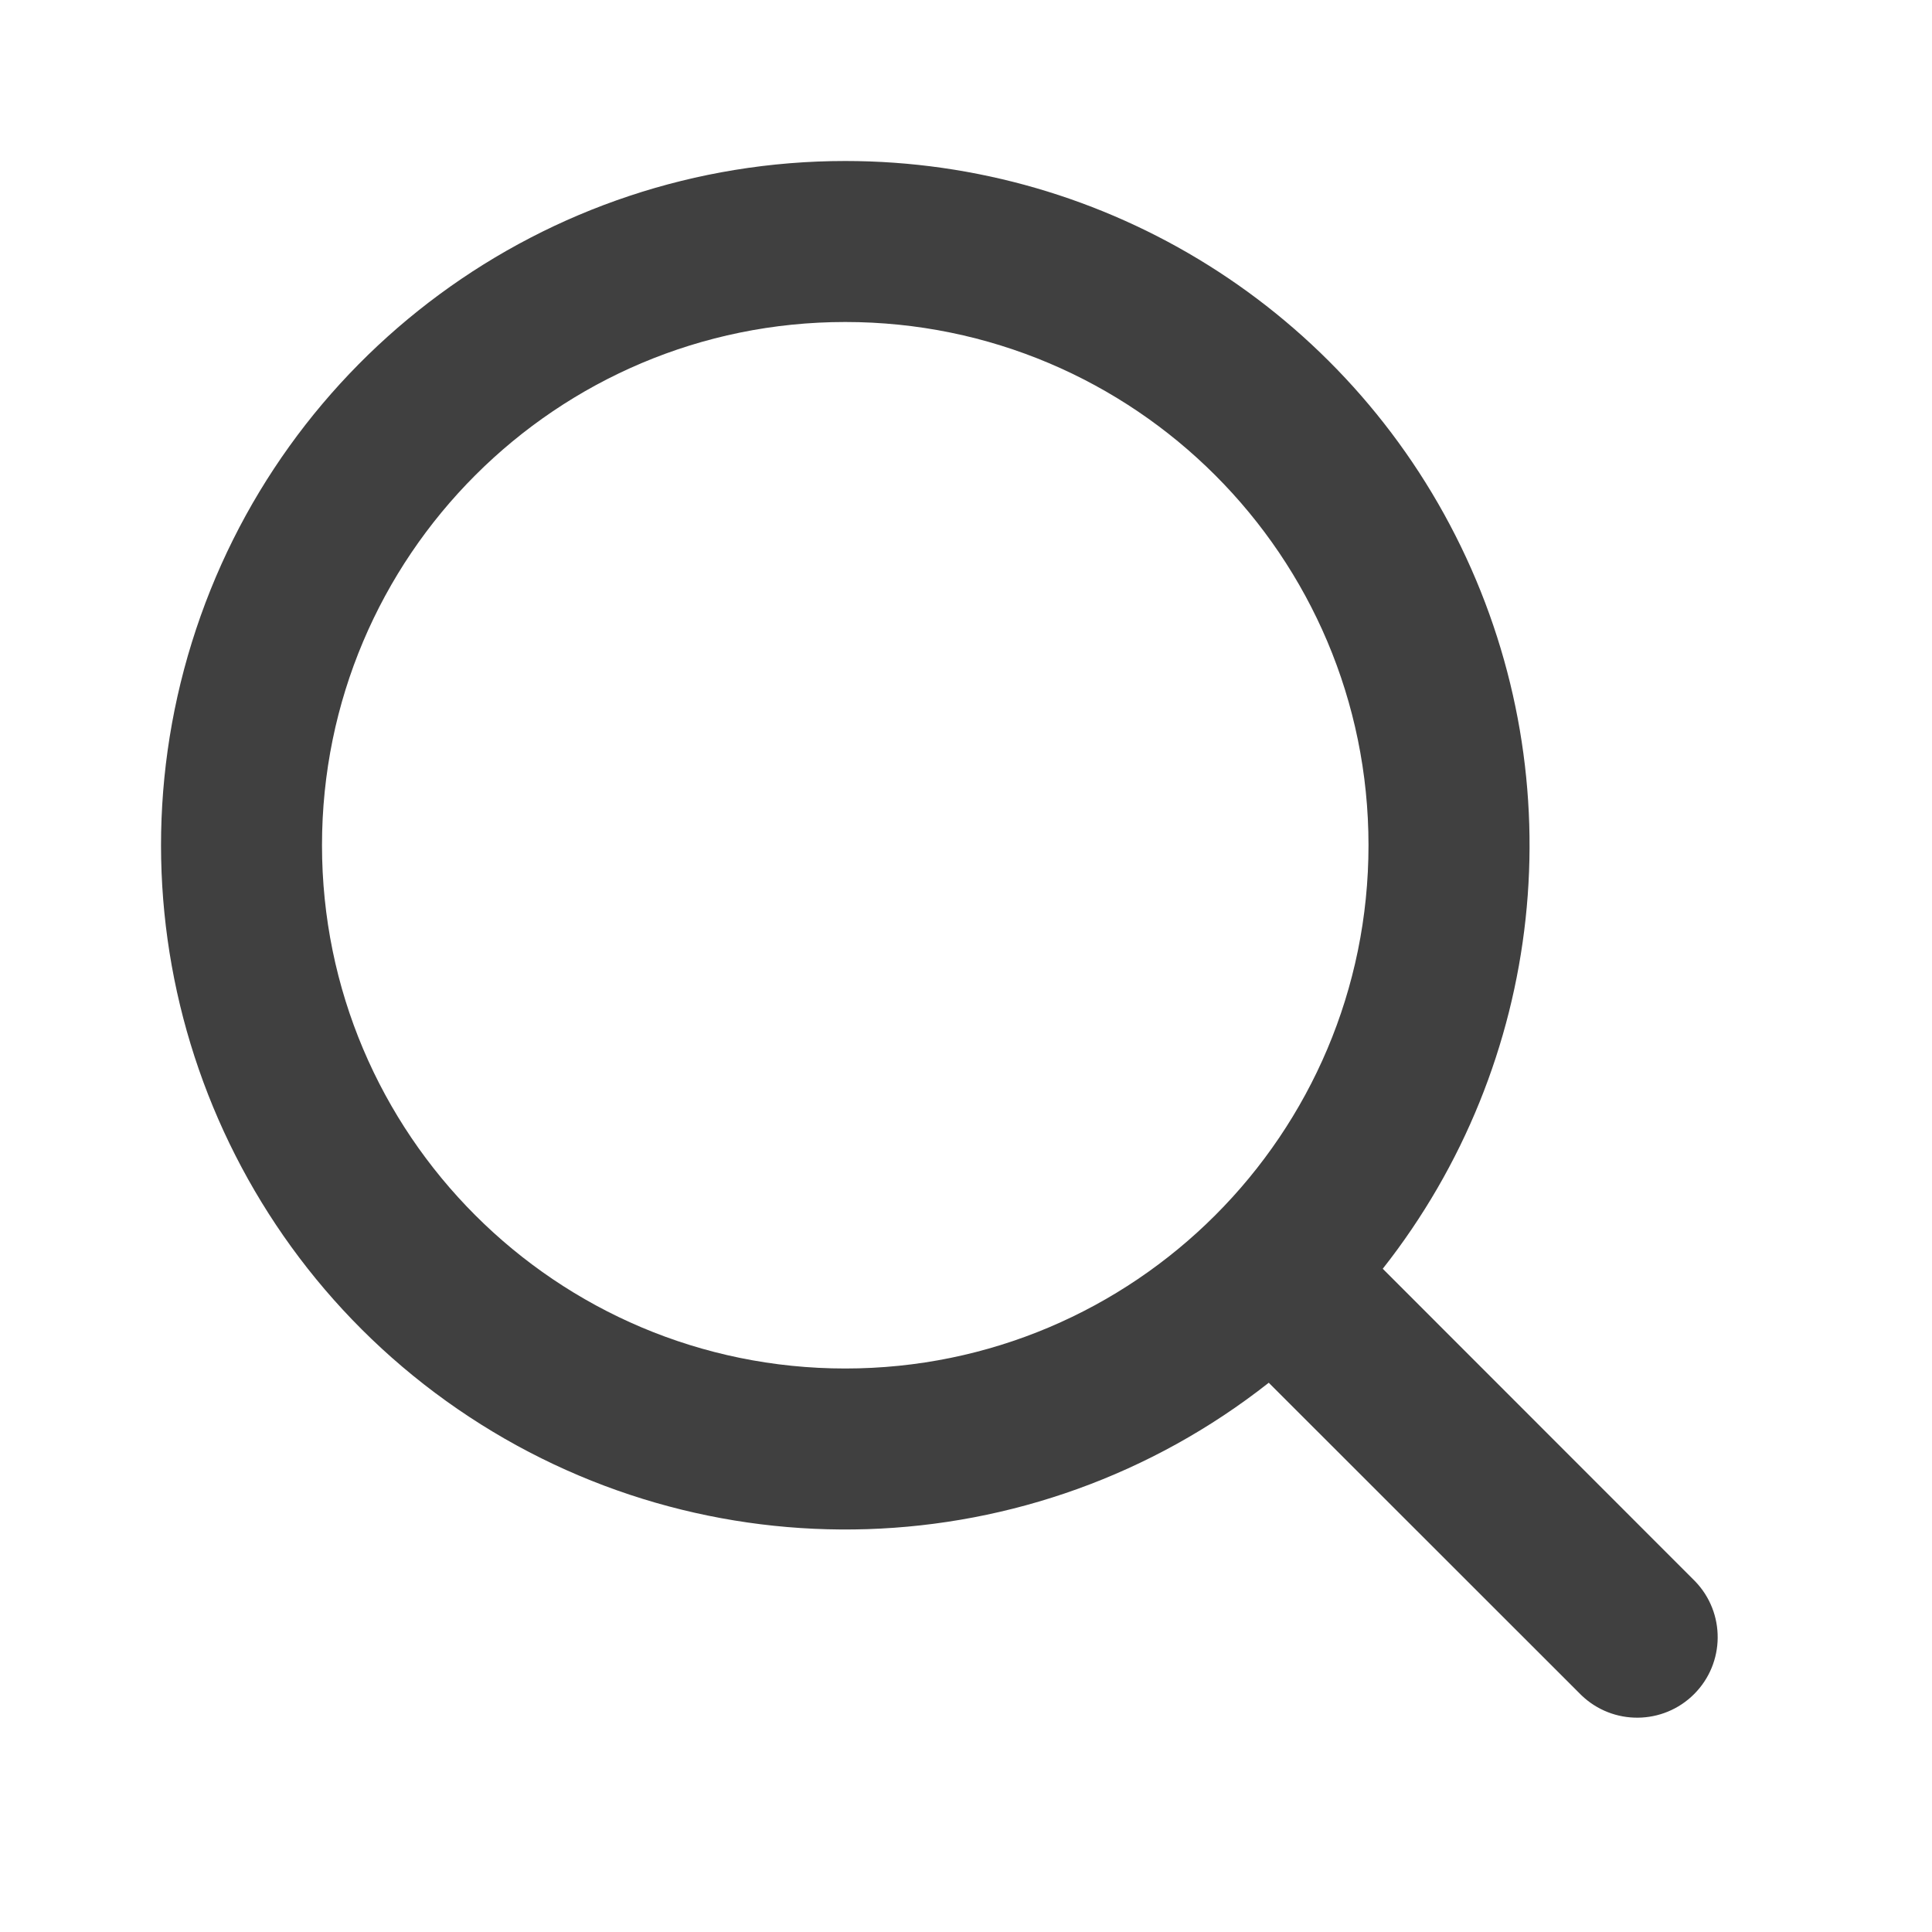
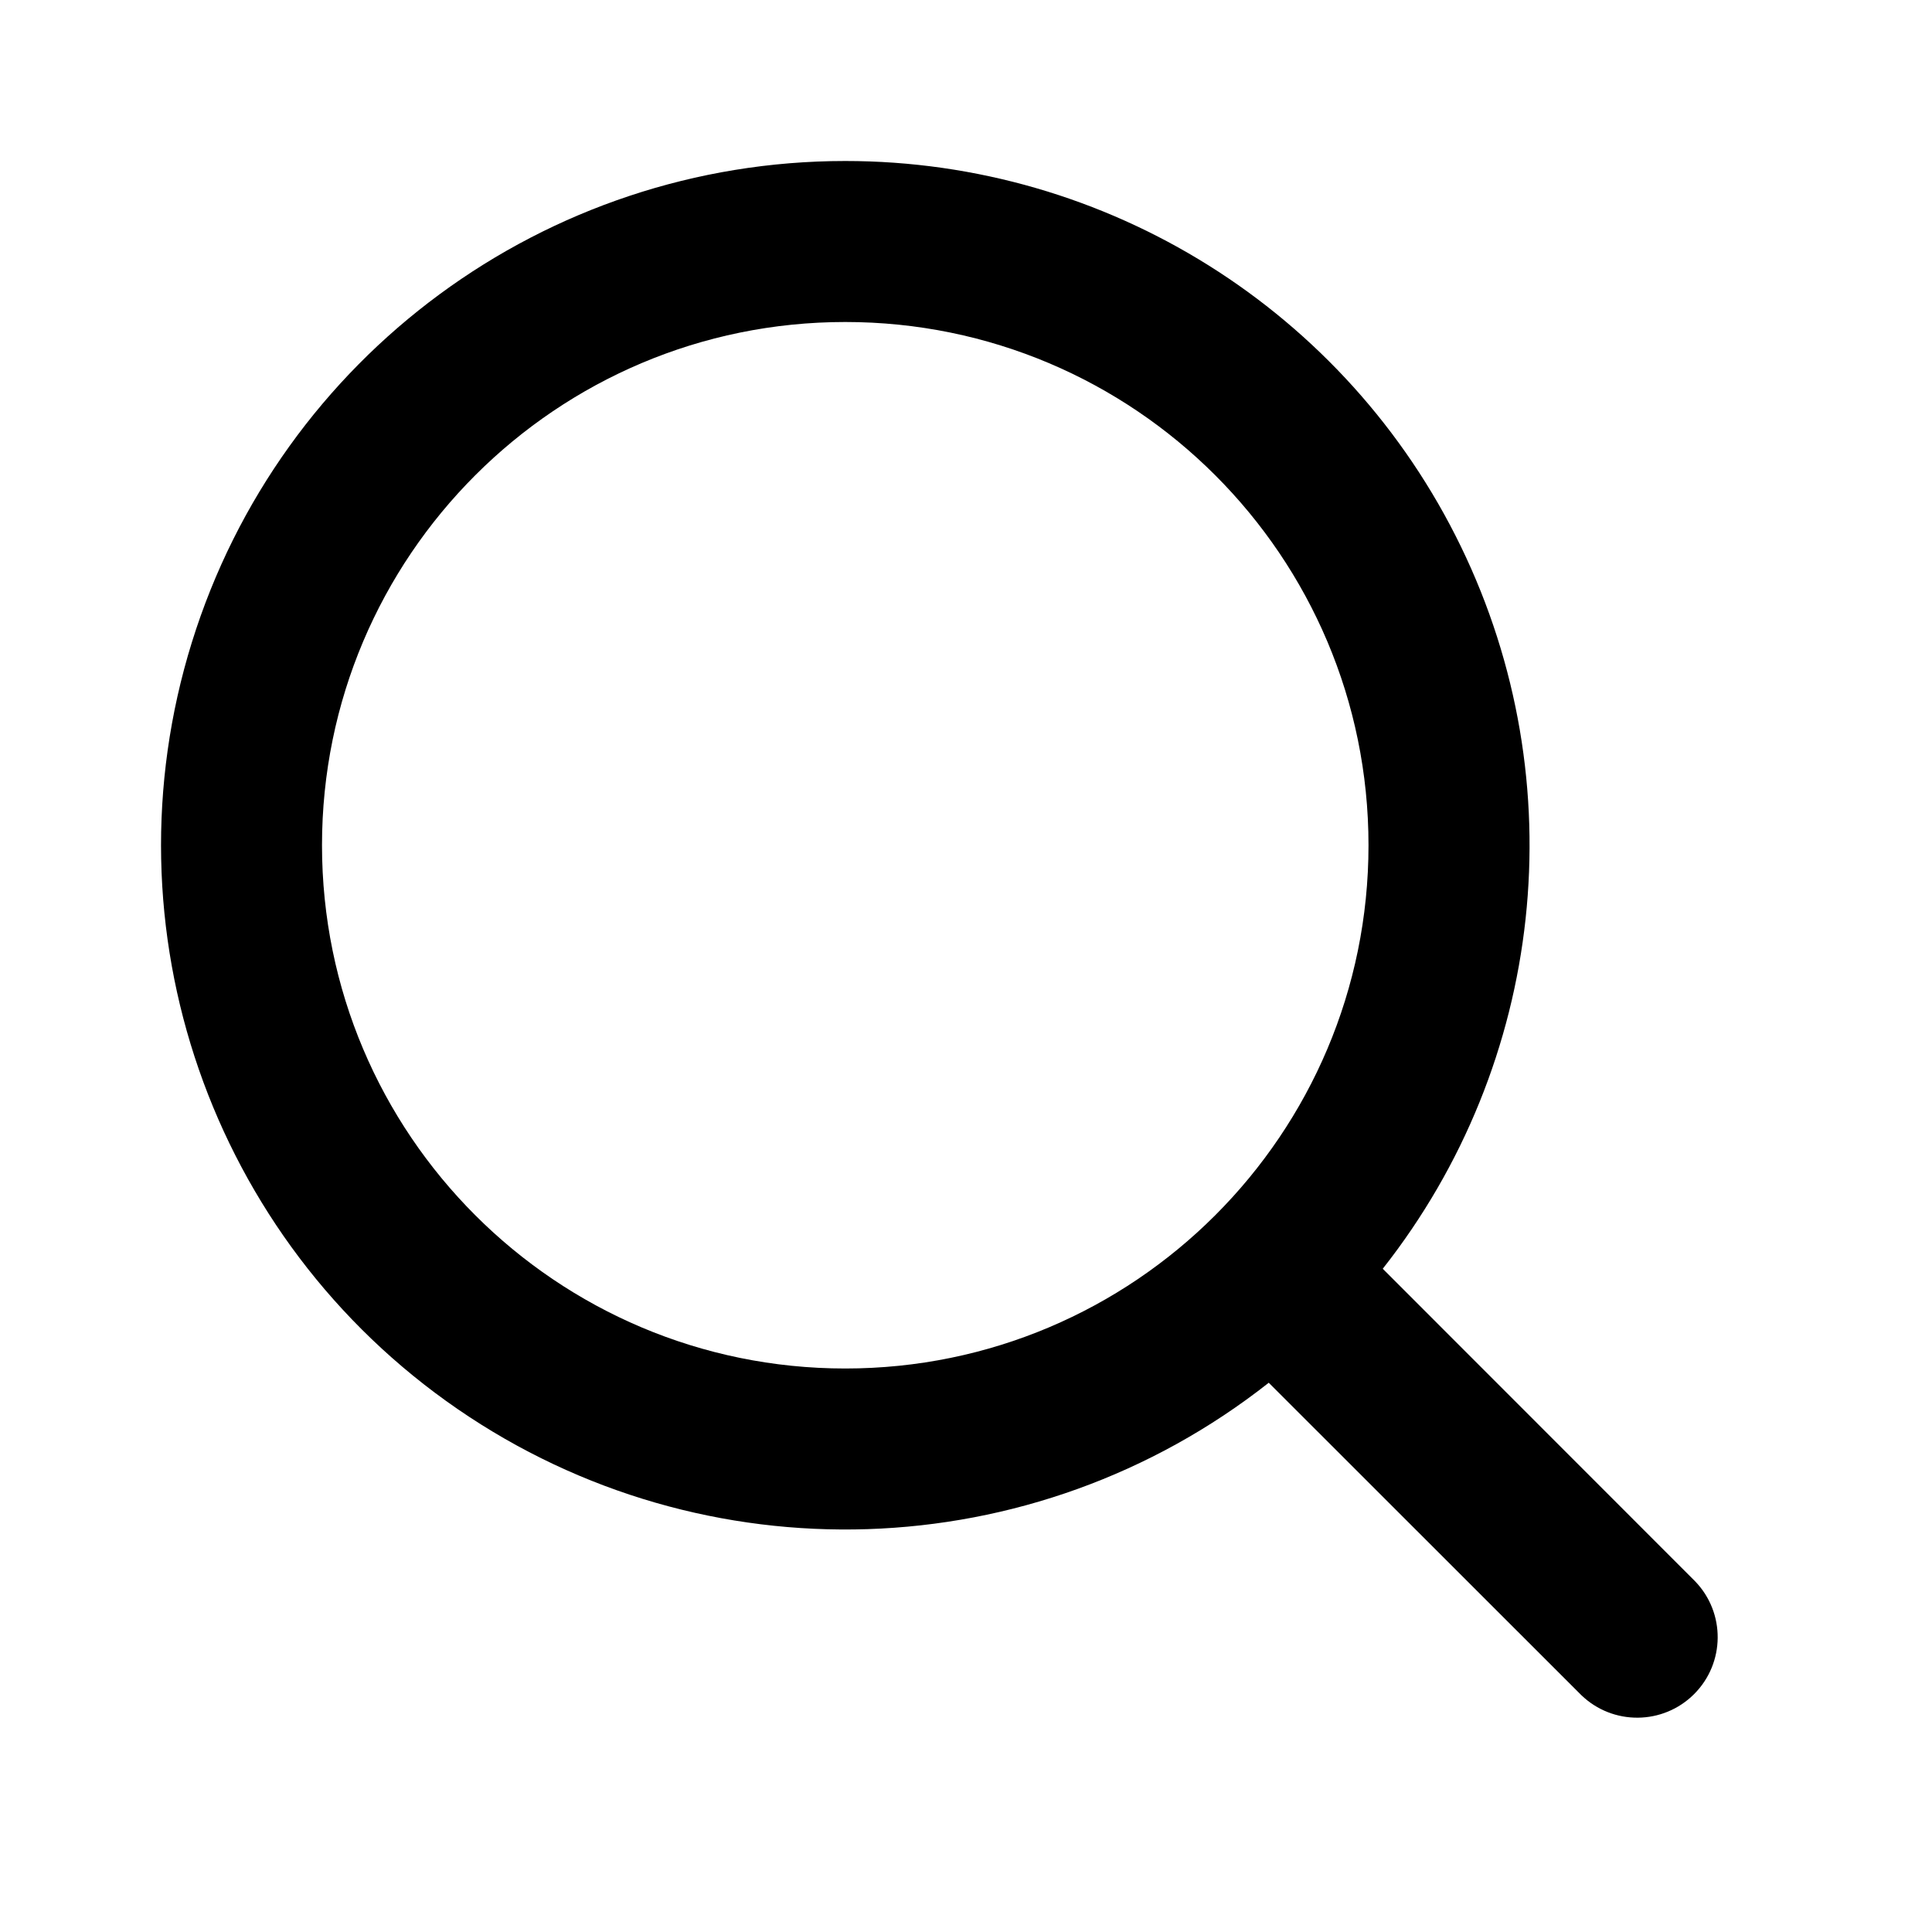
<svg xmlns="http://www.w3.org/2000/svg" viewBox="0 0 24 24" focusable="false">
  <g fill="none" fill-rule="evenodd">
    <path d="M0 0h24v24H0z" />
-     <path d="M10.5 2a8.5 8.5 0 016.677 13.761l3.88 3.882a1 1 0 01-1.414 1.414l-3.882-3.88A8.5 8.5 0 1110.5 2zm0 2a6.5 6.5 0 100 13 6.5 6.5 0 000-13z" fill="#404040" fill-rule="nonzero" />
+     <path d="M10.5 2a8.5 8.5 0 016.677 13.761l3.88 3.882a1 1 0 01-1.414 1.414l-3.882-3.88A8.5 8.5 0 1110.5 2zm0 2a6.5 6.5 0 100 13 6.5 6.5 0 000-13z" fill="currentColor" fill-rule="nonzero" />
  </g>
</svg>
